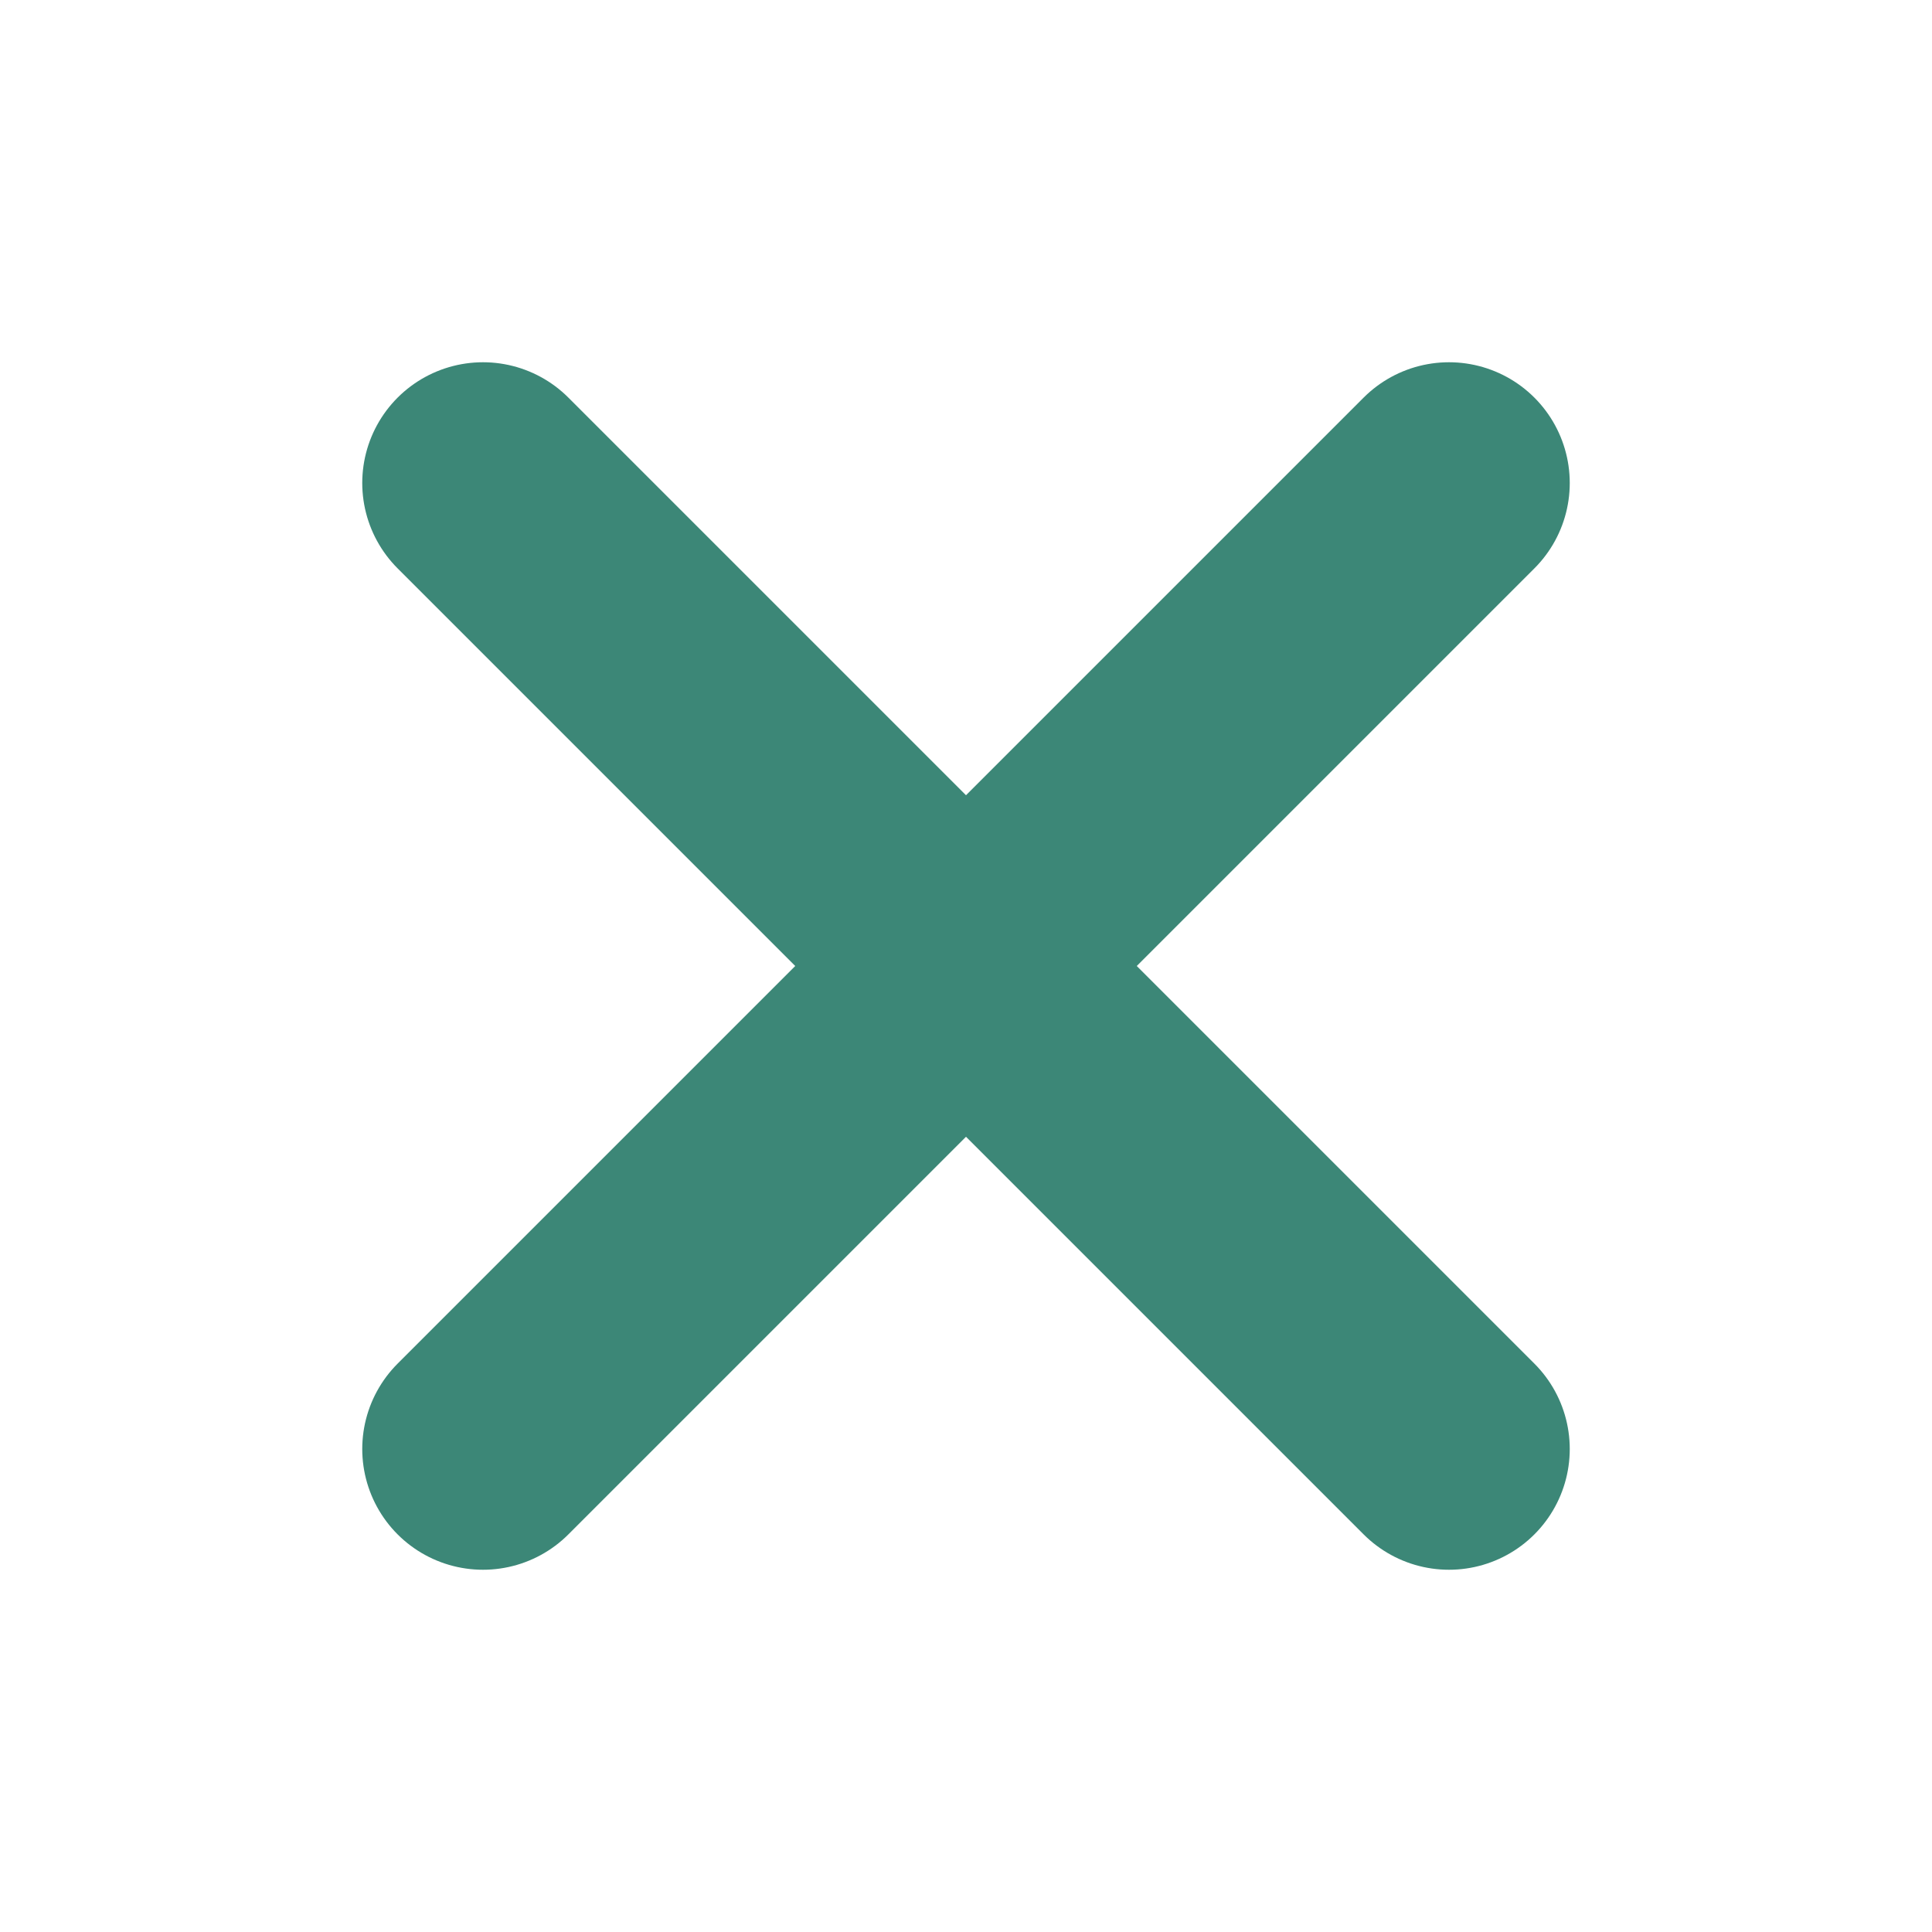
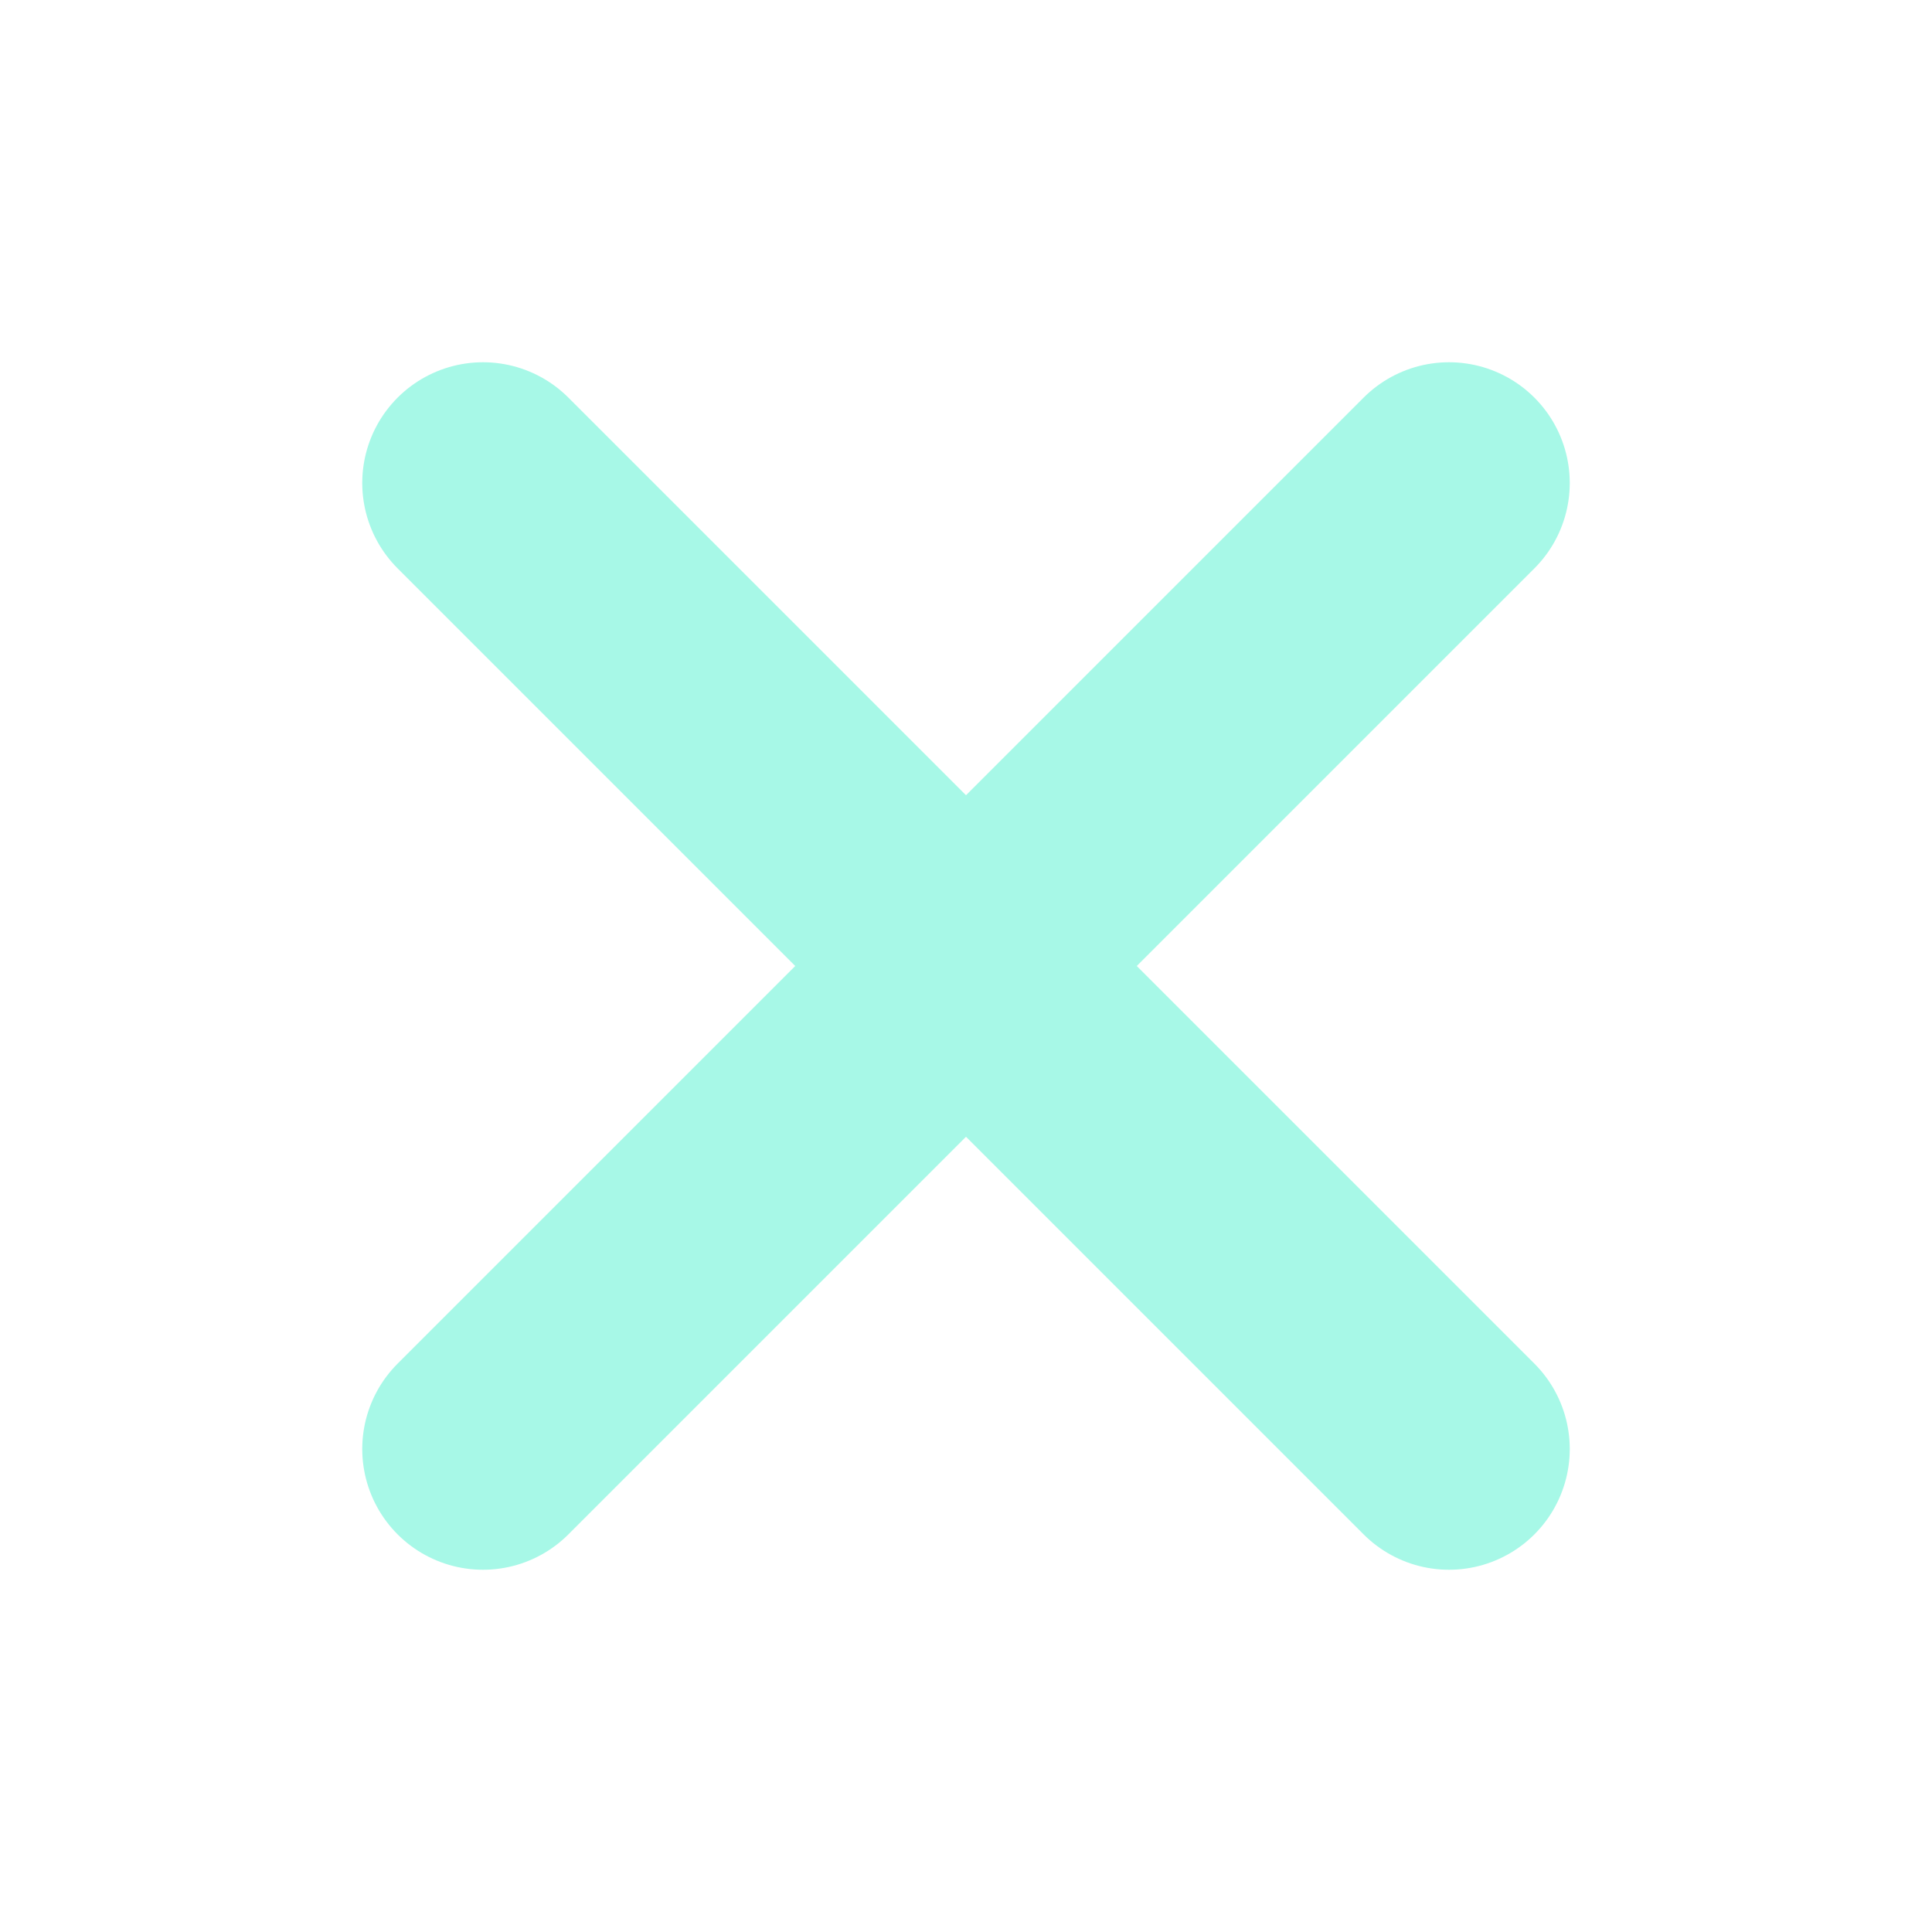
- <svg xmlns="http://www.w3.org/2000/svg" width="32" height="32" viewBox="0 0 24 24" fill="none" stroke="#3c8777" stroke-width="3" stroke-linecap="round" stroke-linejoin="round">
+ <svg xmlns="http://www.w3.org/2000/svg" width="32" height="32" viewBox="0 0 24 24" fill="none" stroke="#a7f8e7" stroke-width="3" stroke-linecap="round" stroke-linejoin="round">
  <line x1="18" y1="6" x2="6" y2="18" />
  <line x1="6" y1="6" x2="18" y2="18" />
</svg>
